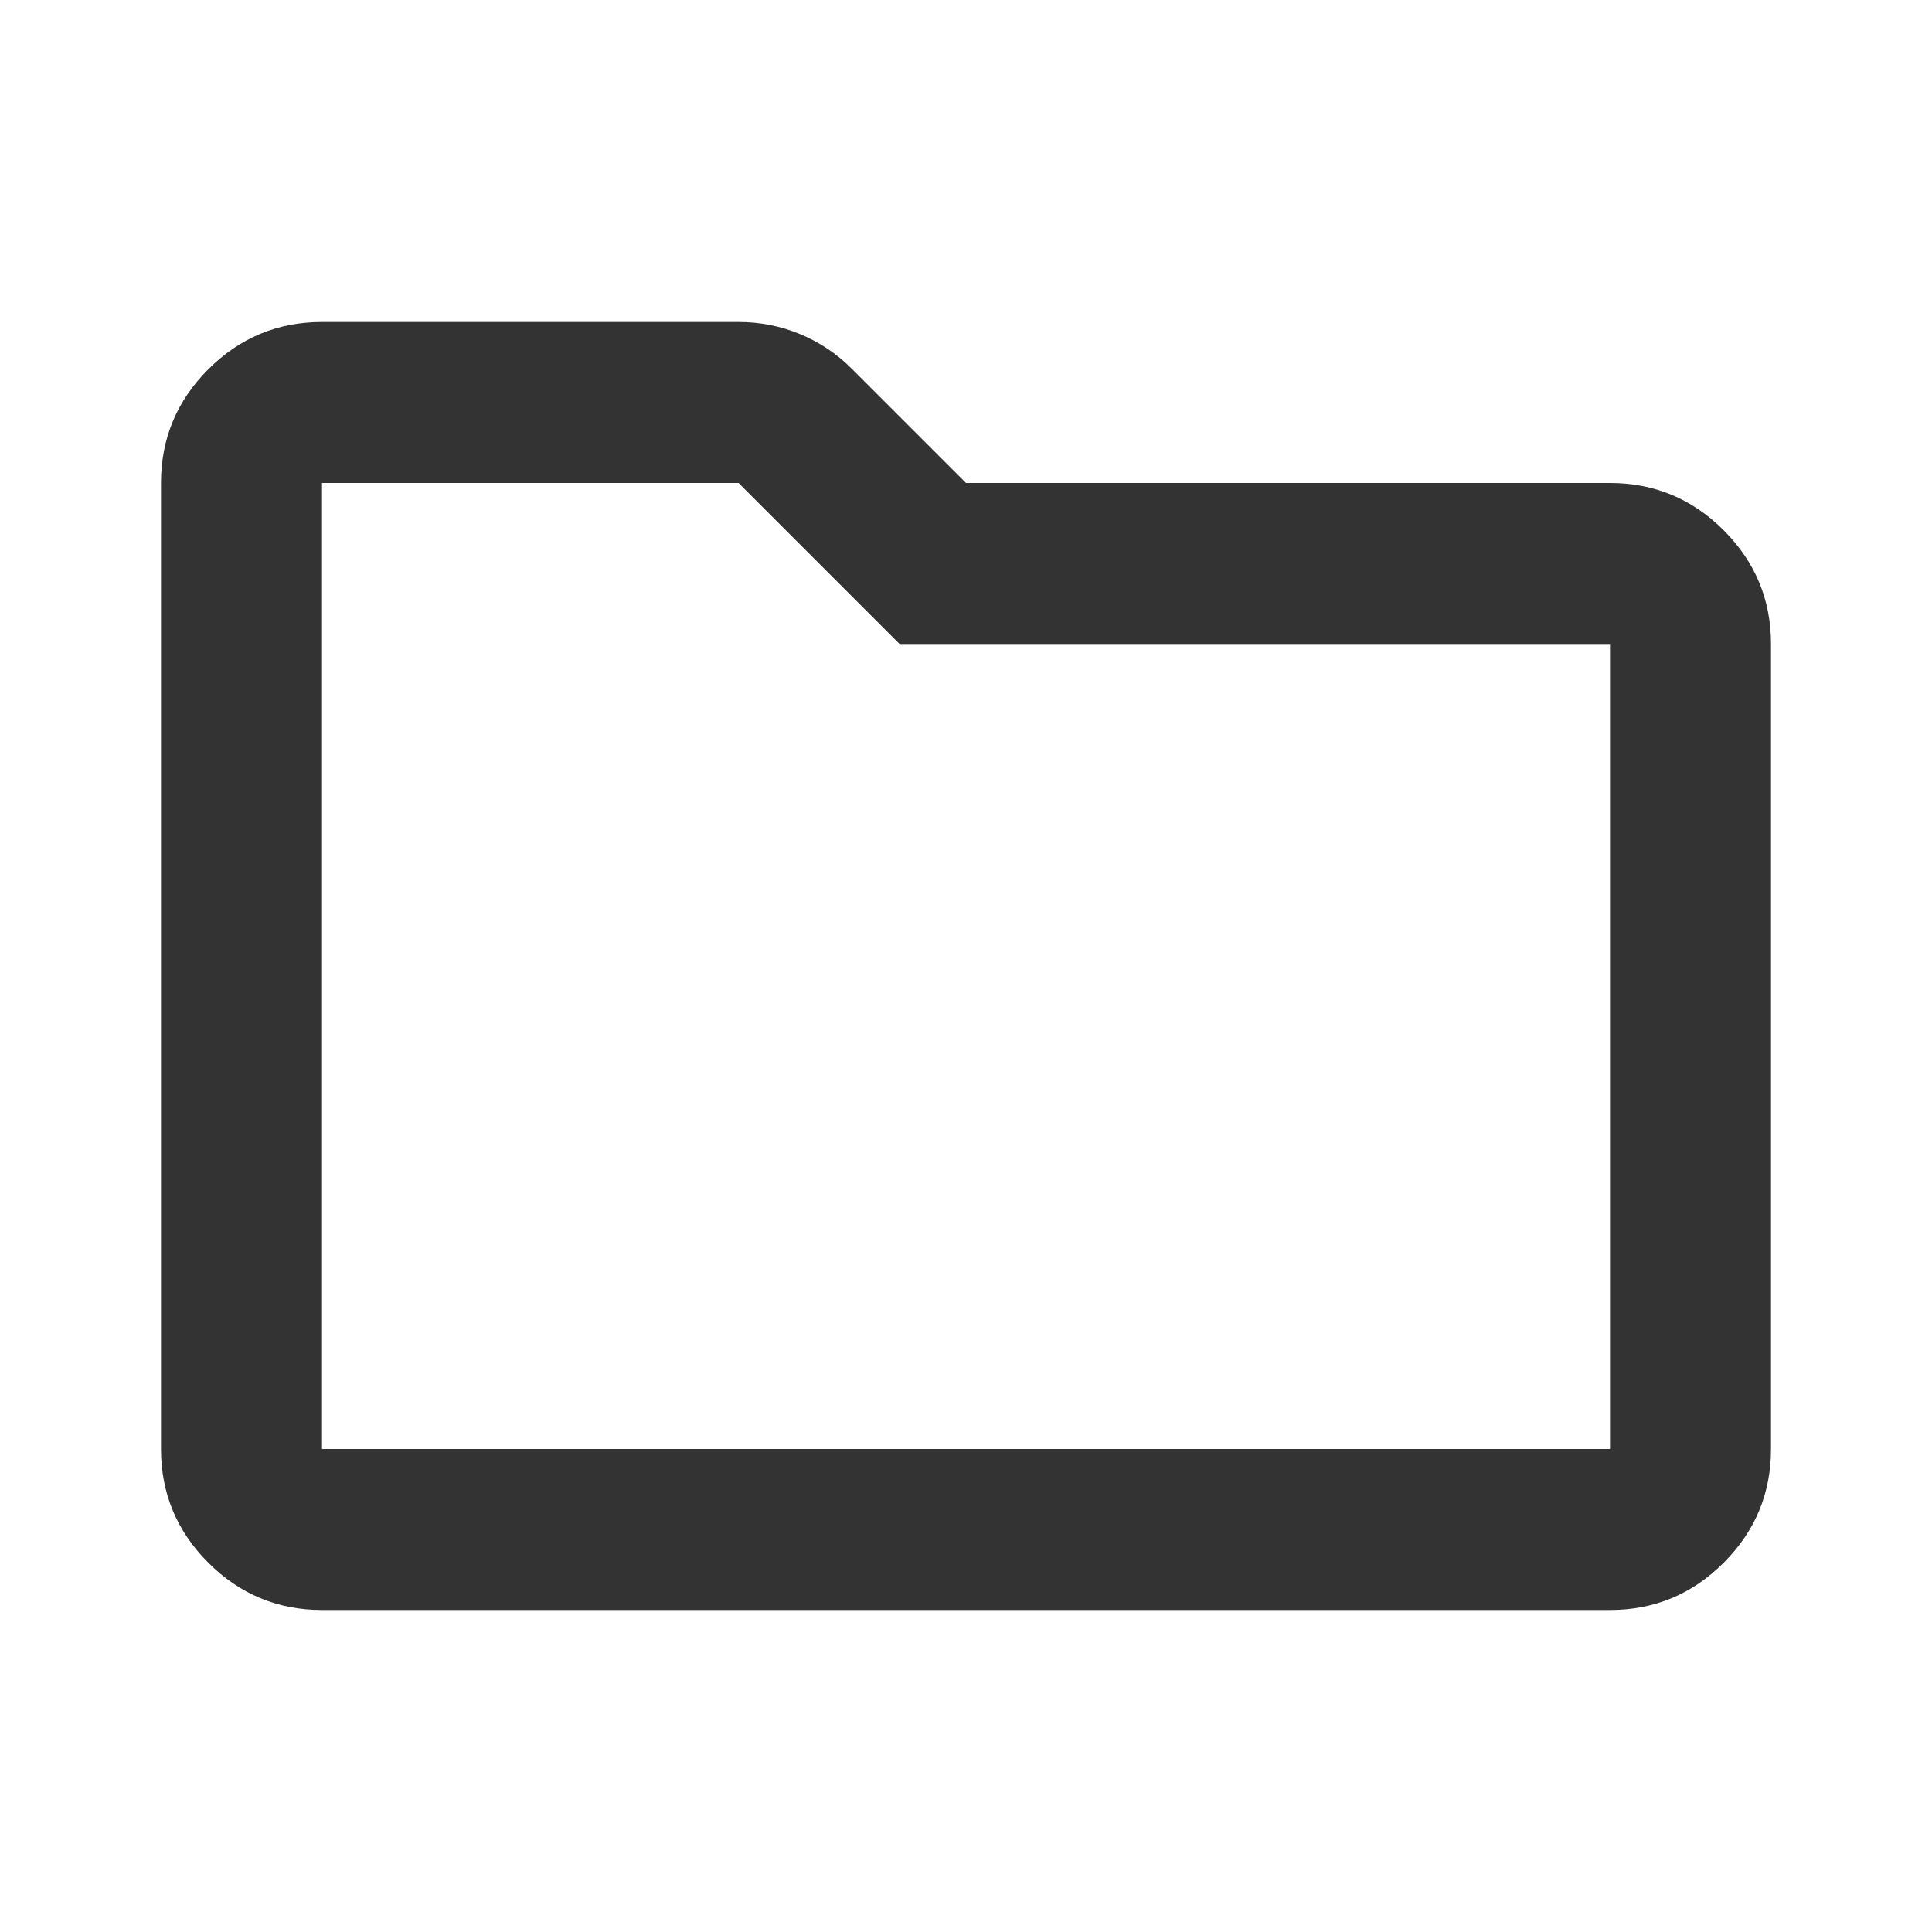
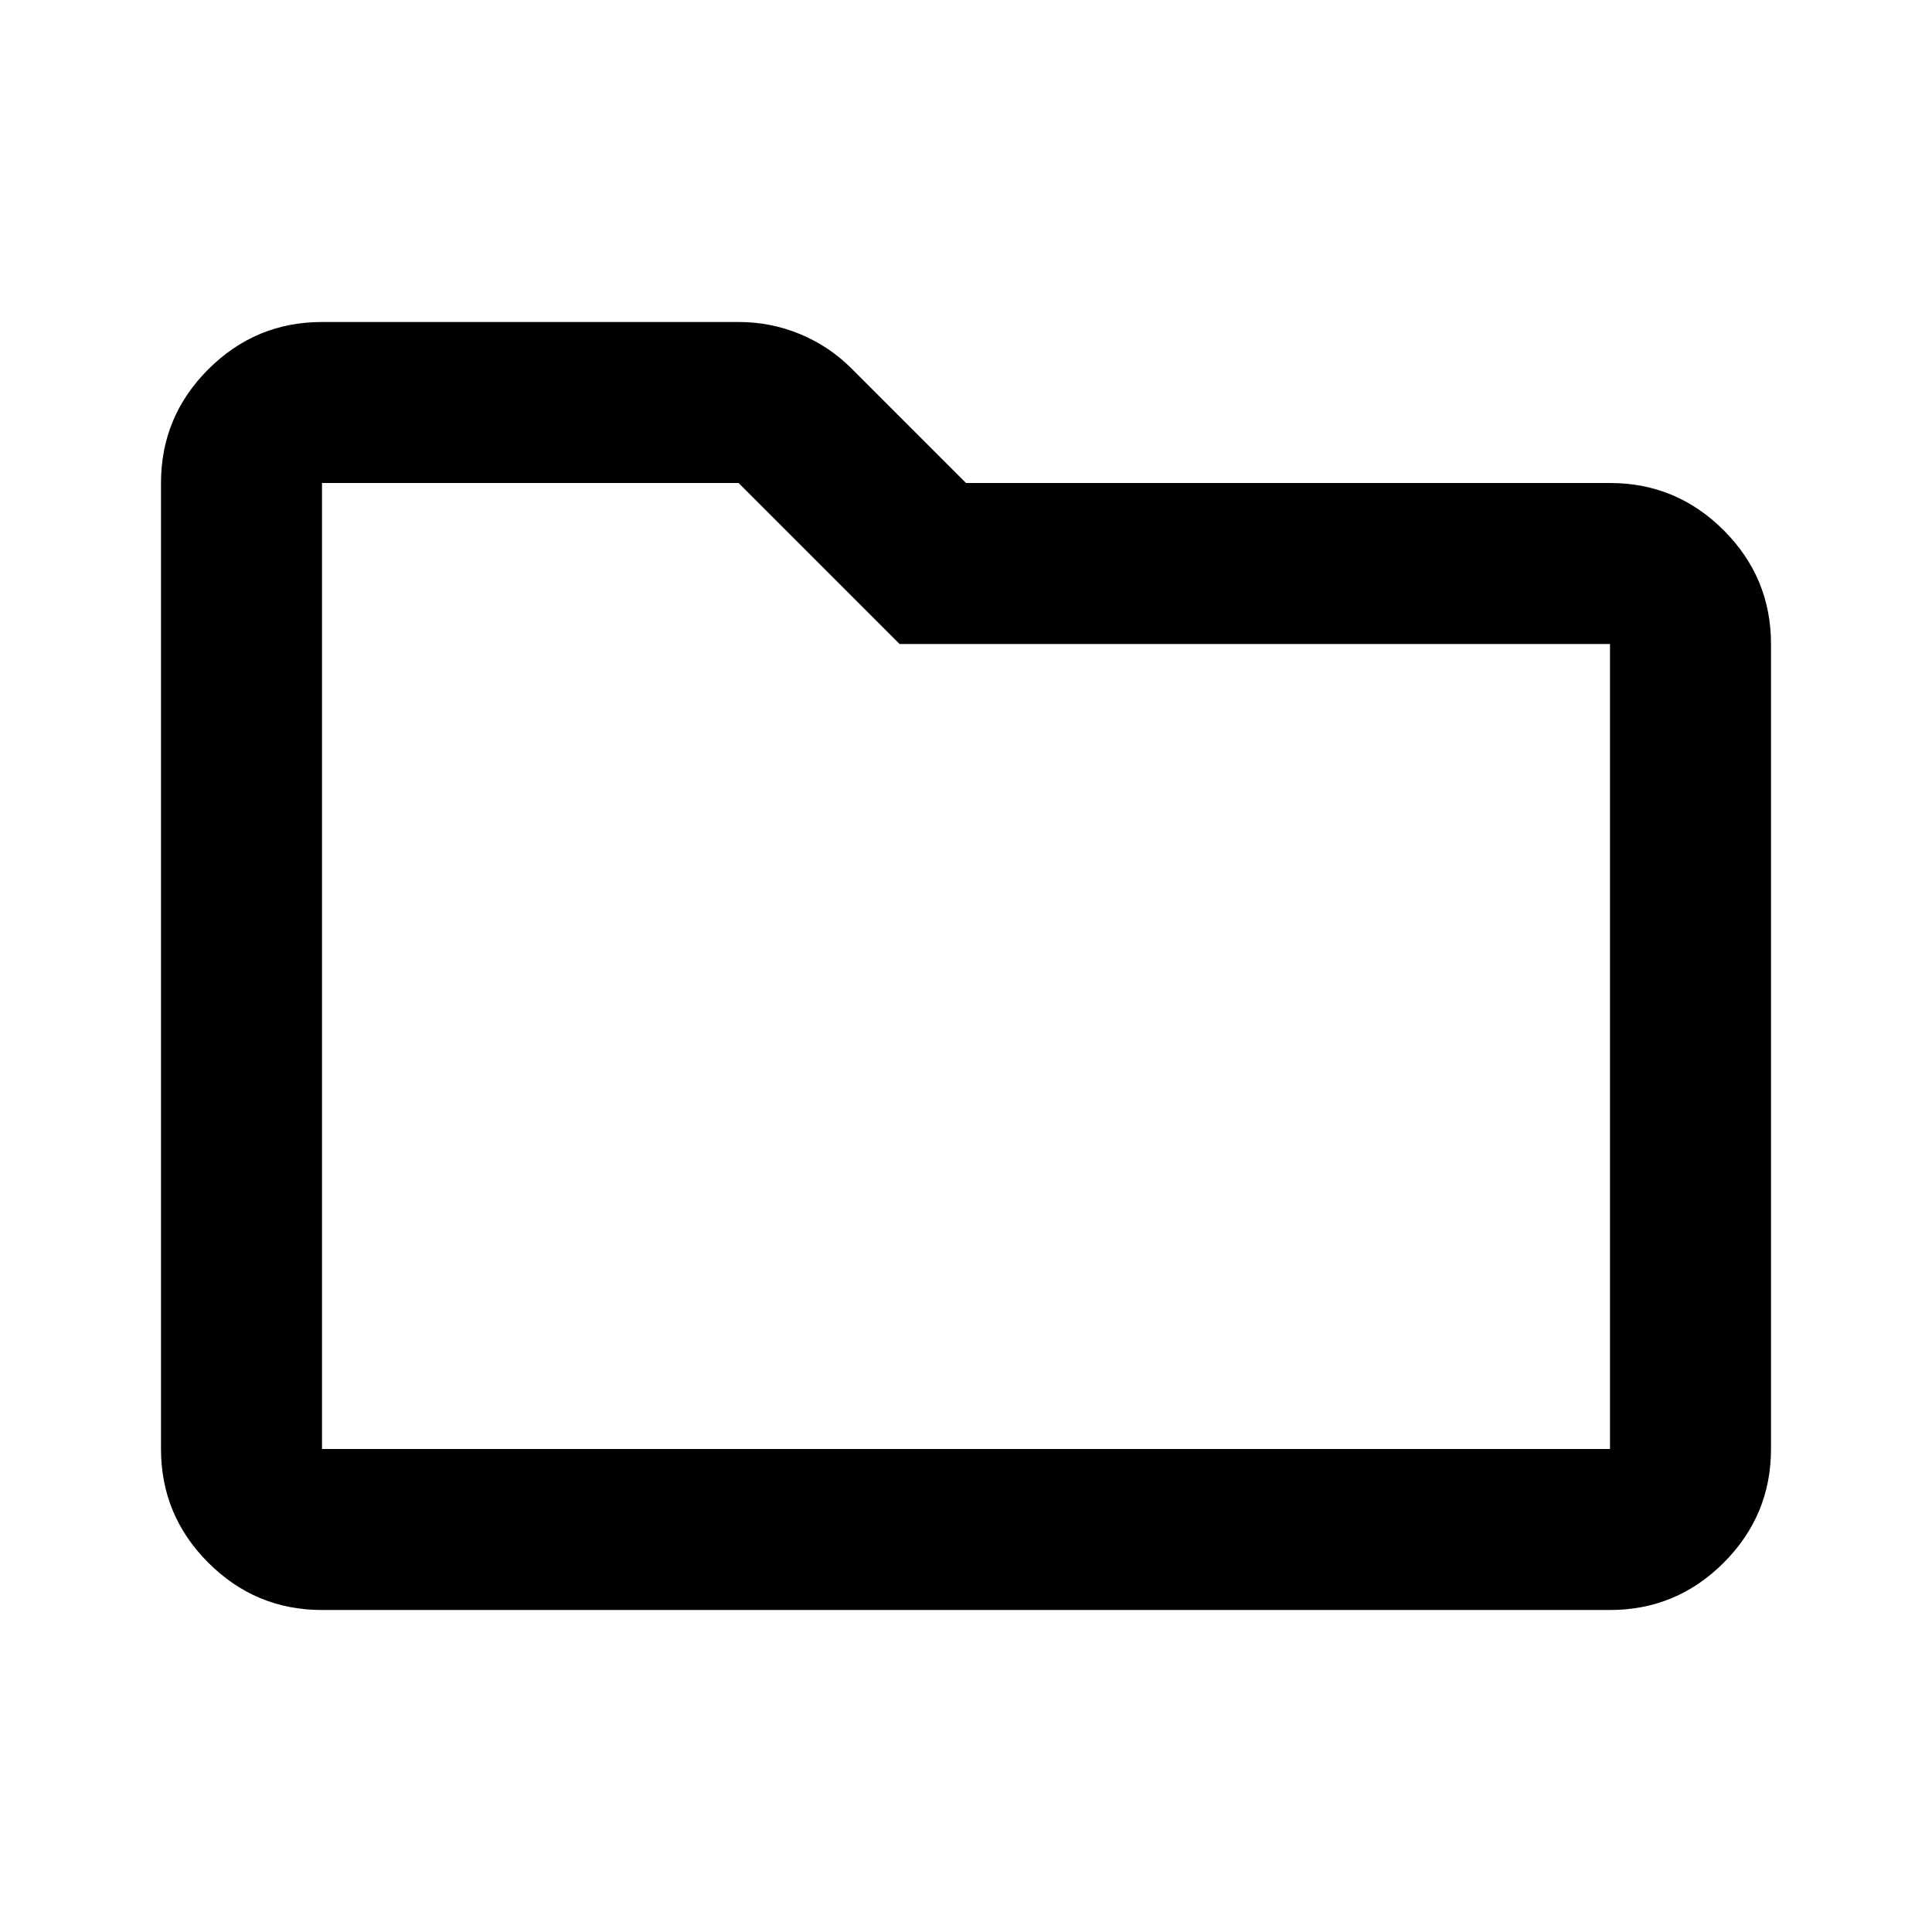
<svg xmlns="http://www.w3.org/2000/svg" width="24" height="24" viewBox="0 0 960 960">
  <g transform="translate(0,960)">
-     <path fill="#333333" d="M160-160q-33 0-56.5-23.5T80-240v-480q0-33 23.5-56.5T160-800h207q16 0 30.5 6t25.5 17l57 57h320q33 0 56.5 23.5T880-640v400q0 33-23.5 56.5T800-160H160Zm0-80h640v-400H447l-80-80H160v480Zm0 0v-480 480Z" />
+     <path d="M160-160q-33 0-56.5-23.5T80-240v-480q0-33 23.5-56.5T160-800h207q16 0 30.5 6t25.5 17l57 57h320q33 0 56.5 23.5T880-640v400q0 33-23.5 56.5T800-160H160Zm0-80h640v-400H447l-80-80H160v480Zm0 0v-480 480Z" />
  </g>
</svg>
